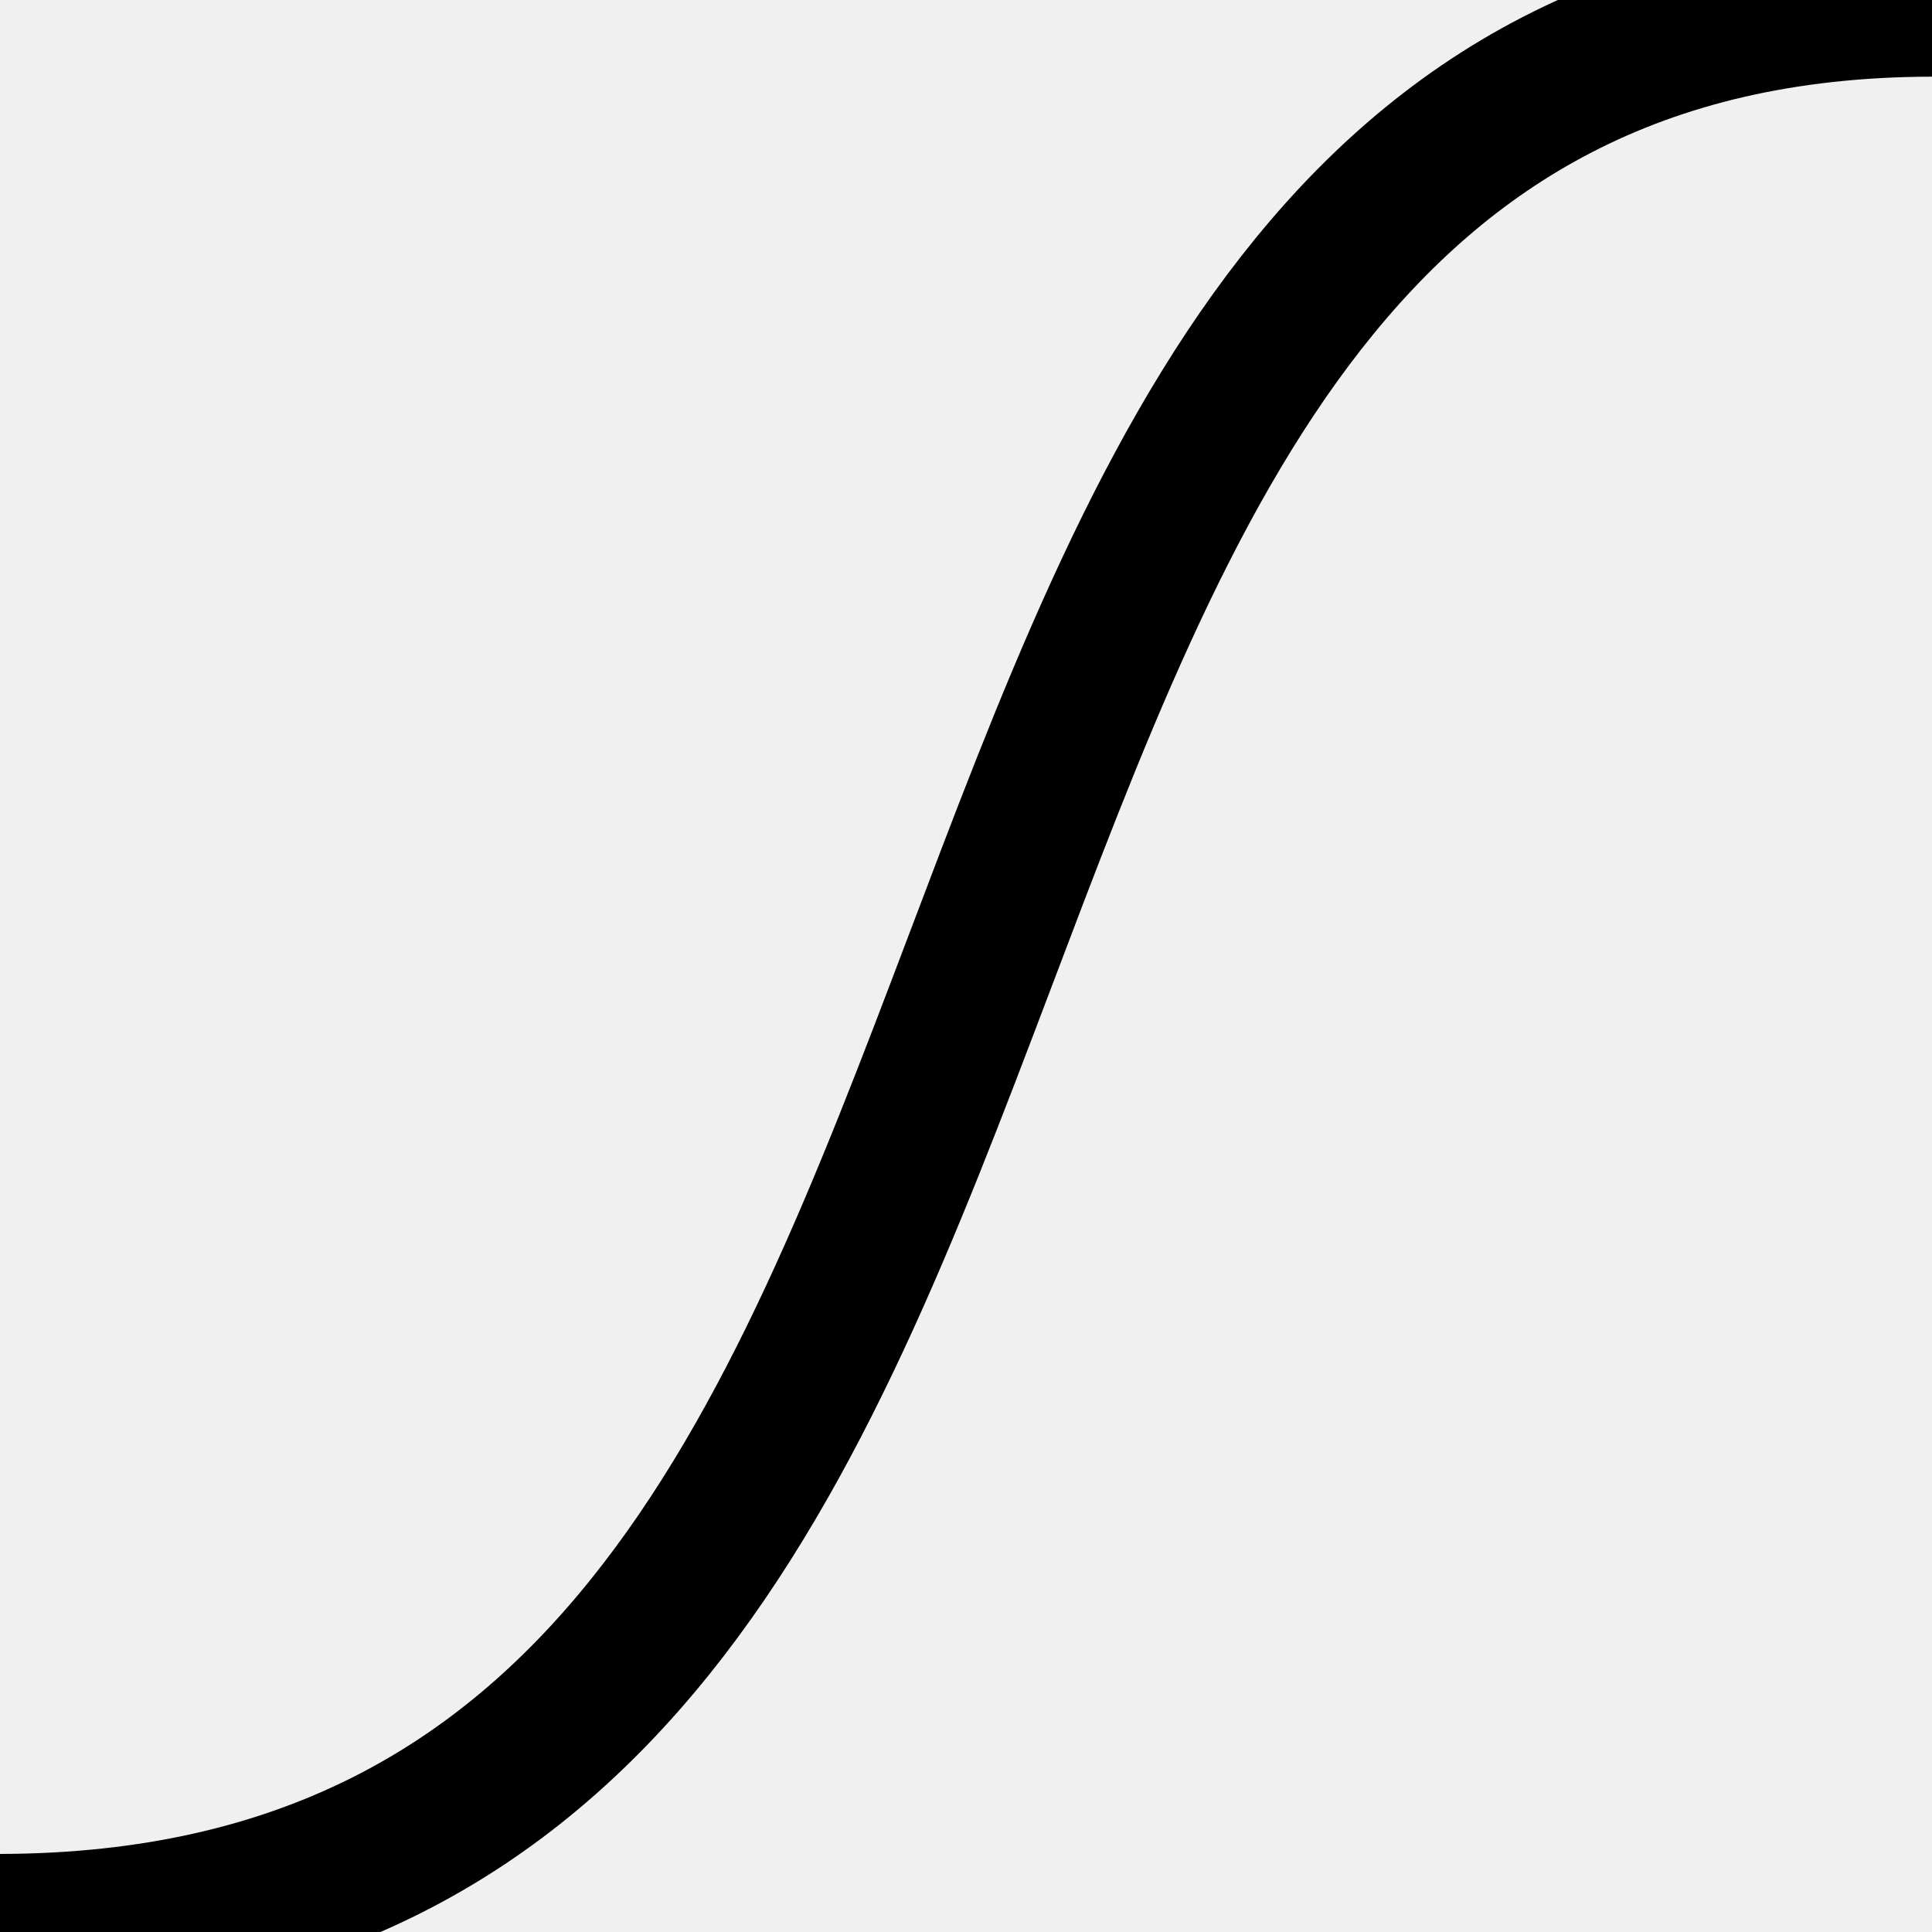
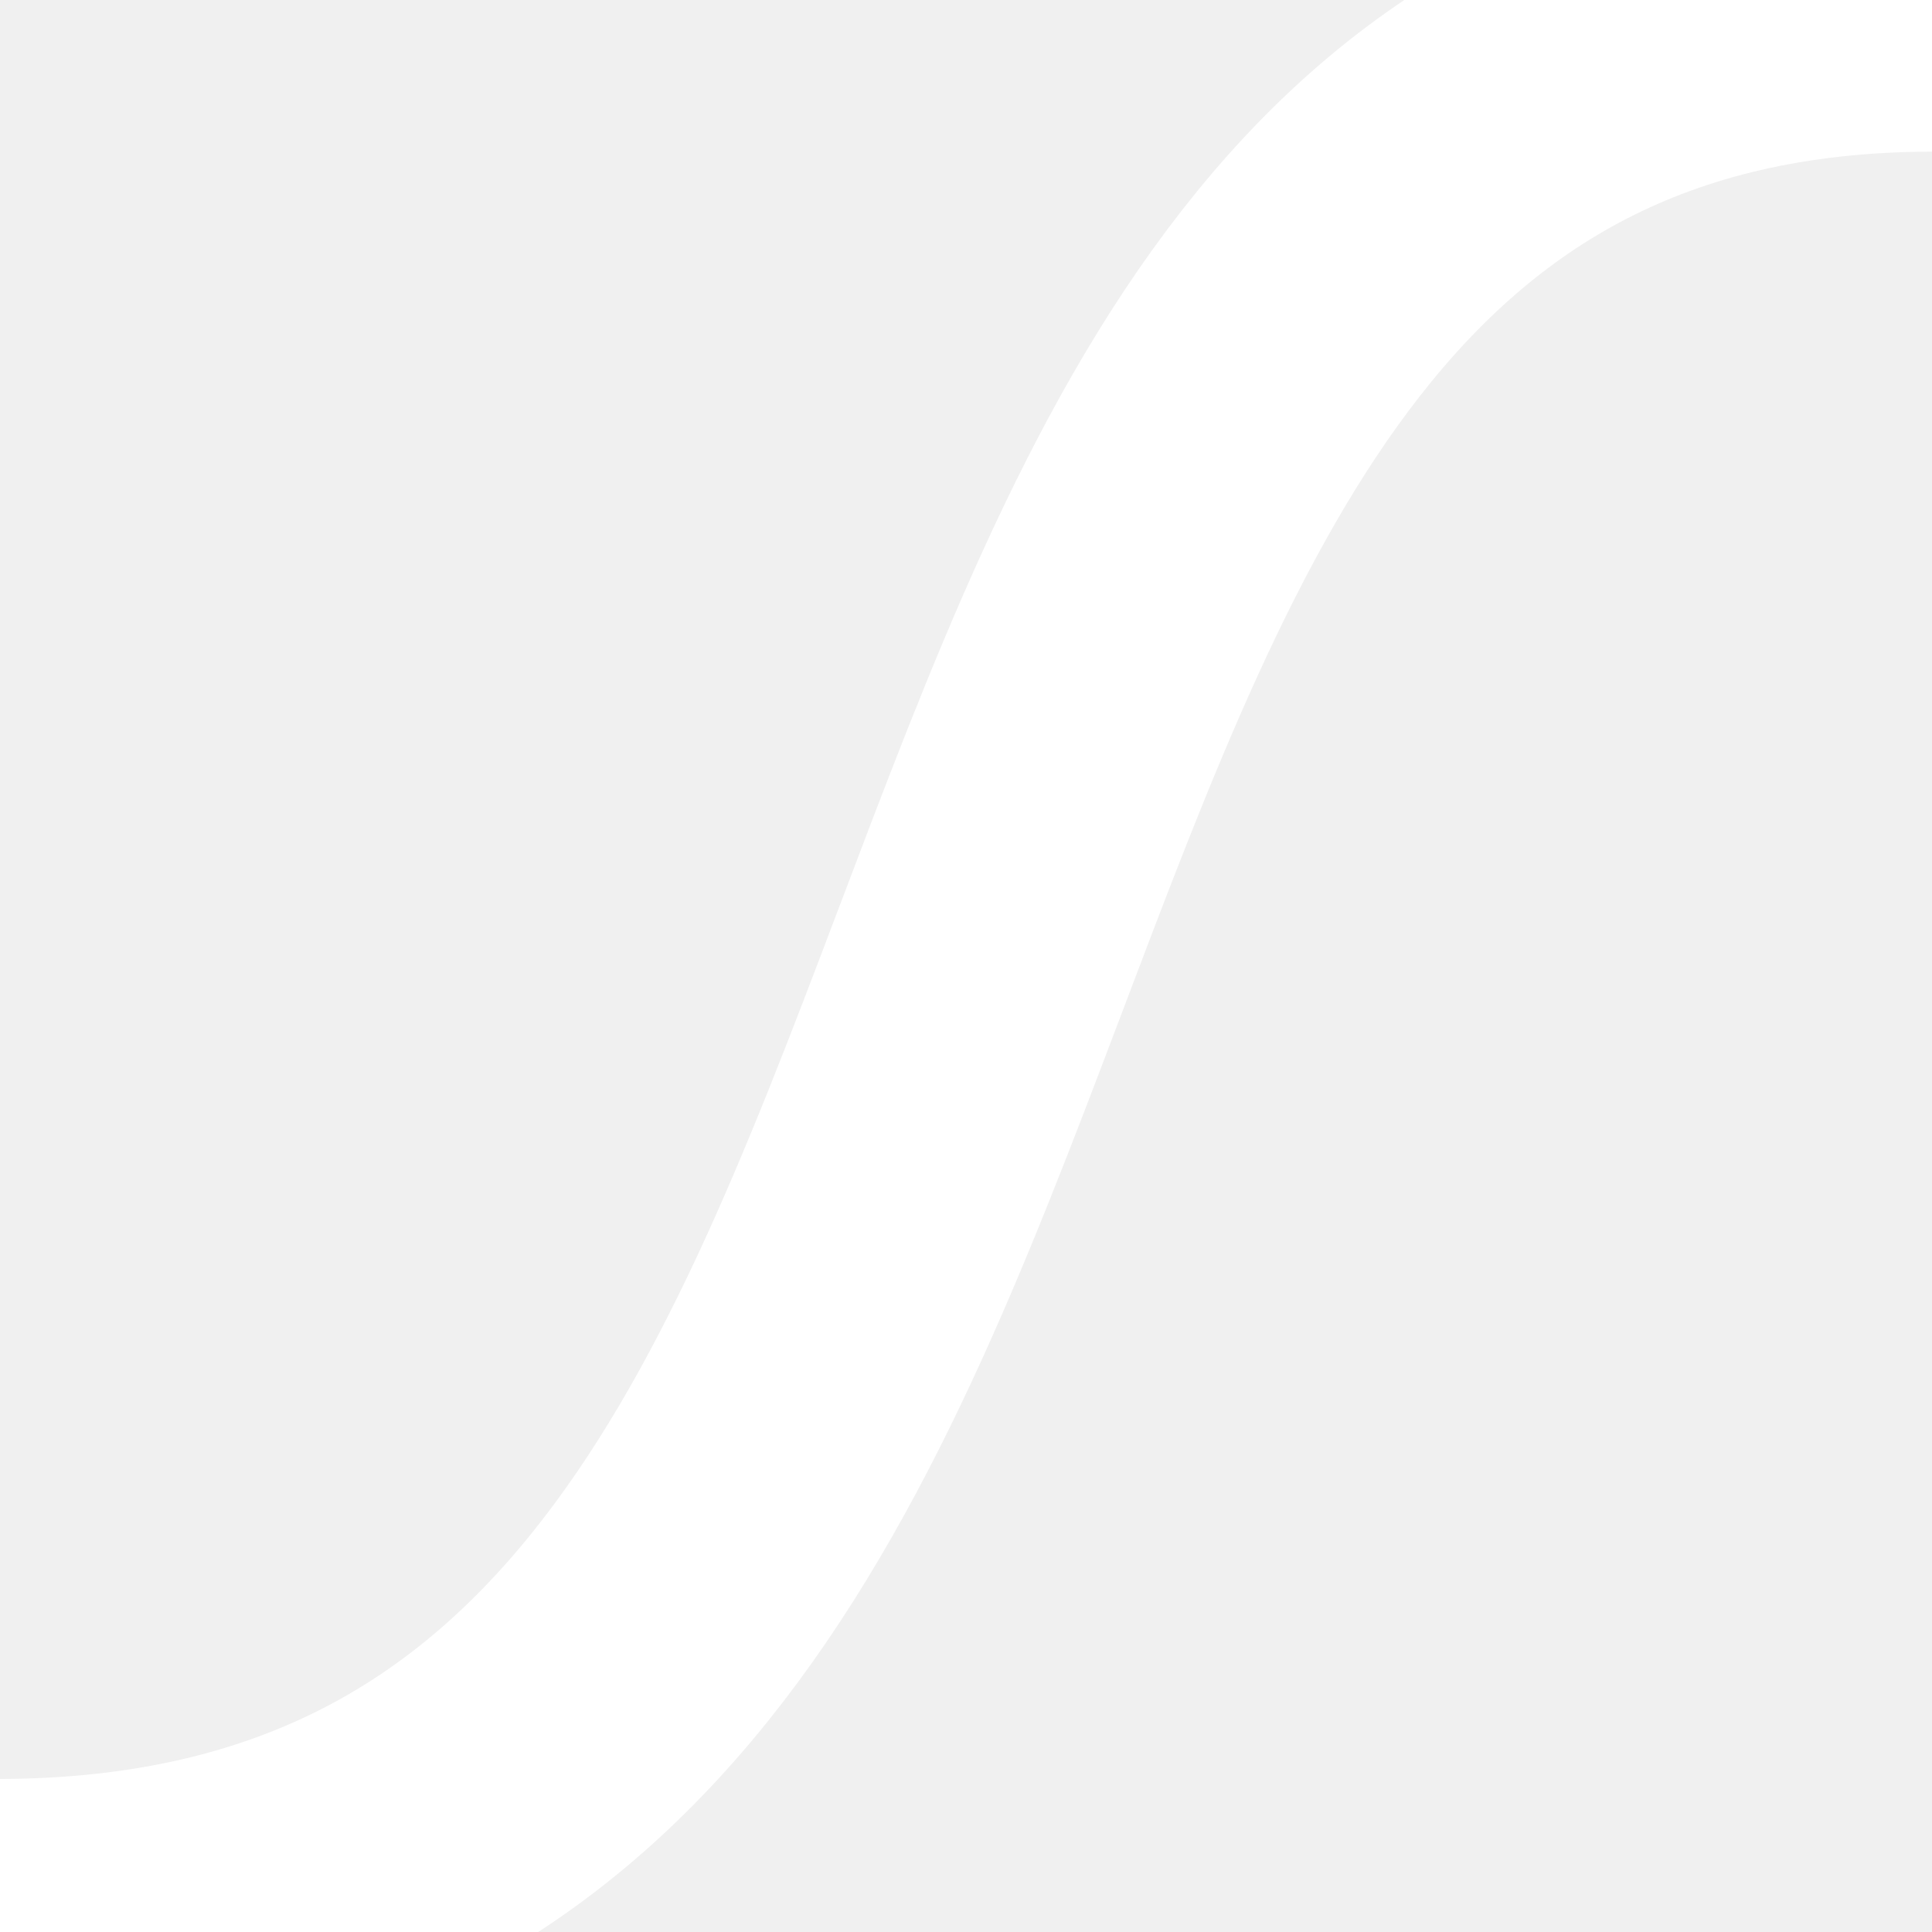
<svg xmlns="http://www.w3.org/2000/svg" width="483.78" height="483.78" viewBox="0 0 128 128" version="1.1" id="svg8">
  <defs id="defs2" />
  <g id="layer1" transform="translate(0,-169)">
-     <path style="fill:none;stroke:#000000;stroke-width:10.065;stroke-linecap:round;stroke-linejoin:miter;stroke-miterlimit:4;stroke-dasharray:none;stroke-opacity:1" d="M 0.09,296.86 C 80.689,296.61 49.534,169.291 127.867,169.048" id="path815" />
+     <path style="fill:none;stroke:#ffffff;stroke-width:20;stroke-linecap:round;stroke-linejoin:miter;stroke-miterlimit:4;stroke-dasharray:none;stroke-opacity:1" d="M 0.09,296.86 C 80.689,296.61 49.534,169.291 127.867,169.048" id="path815" />
  </g>
</svg>
